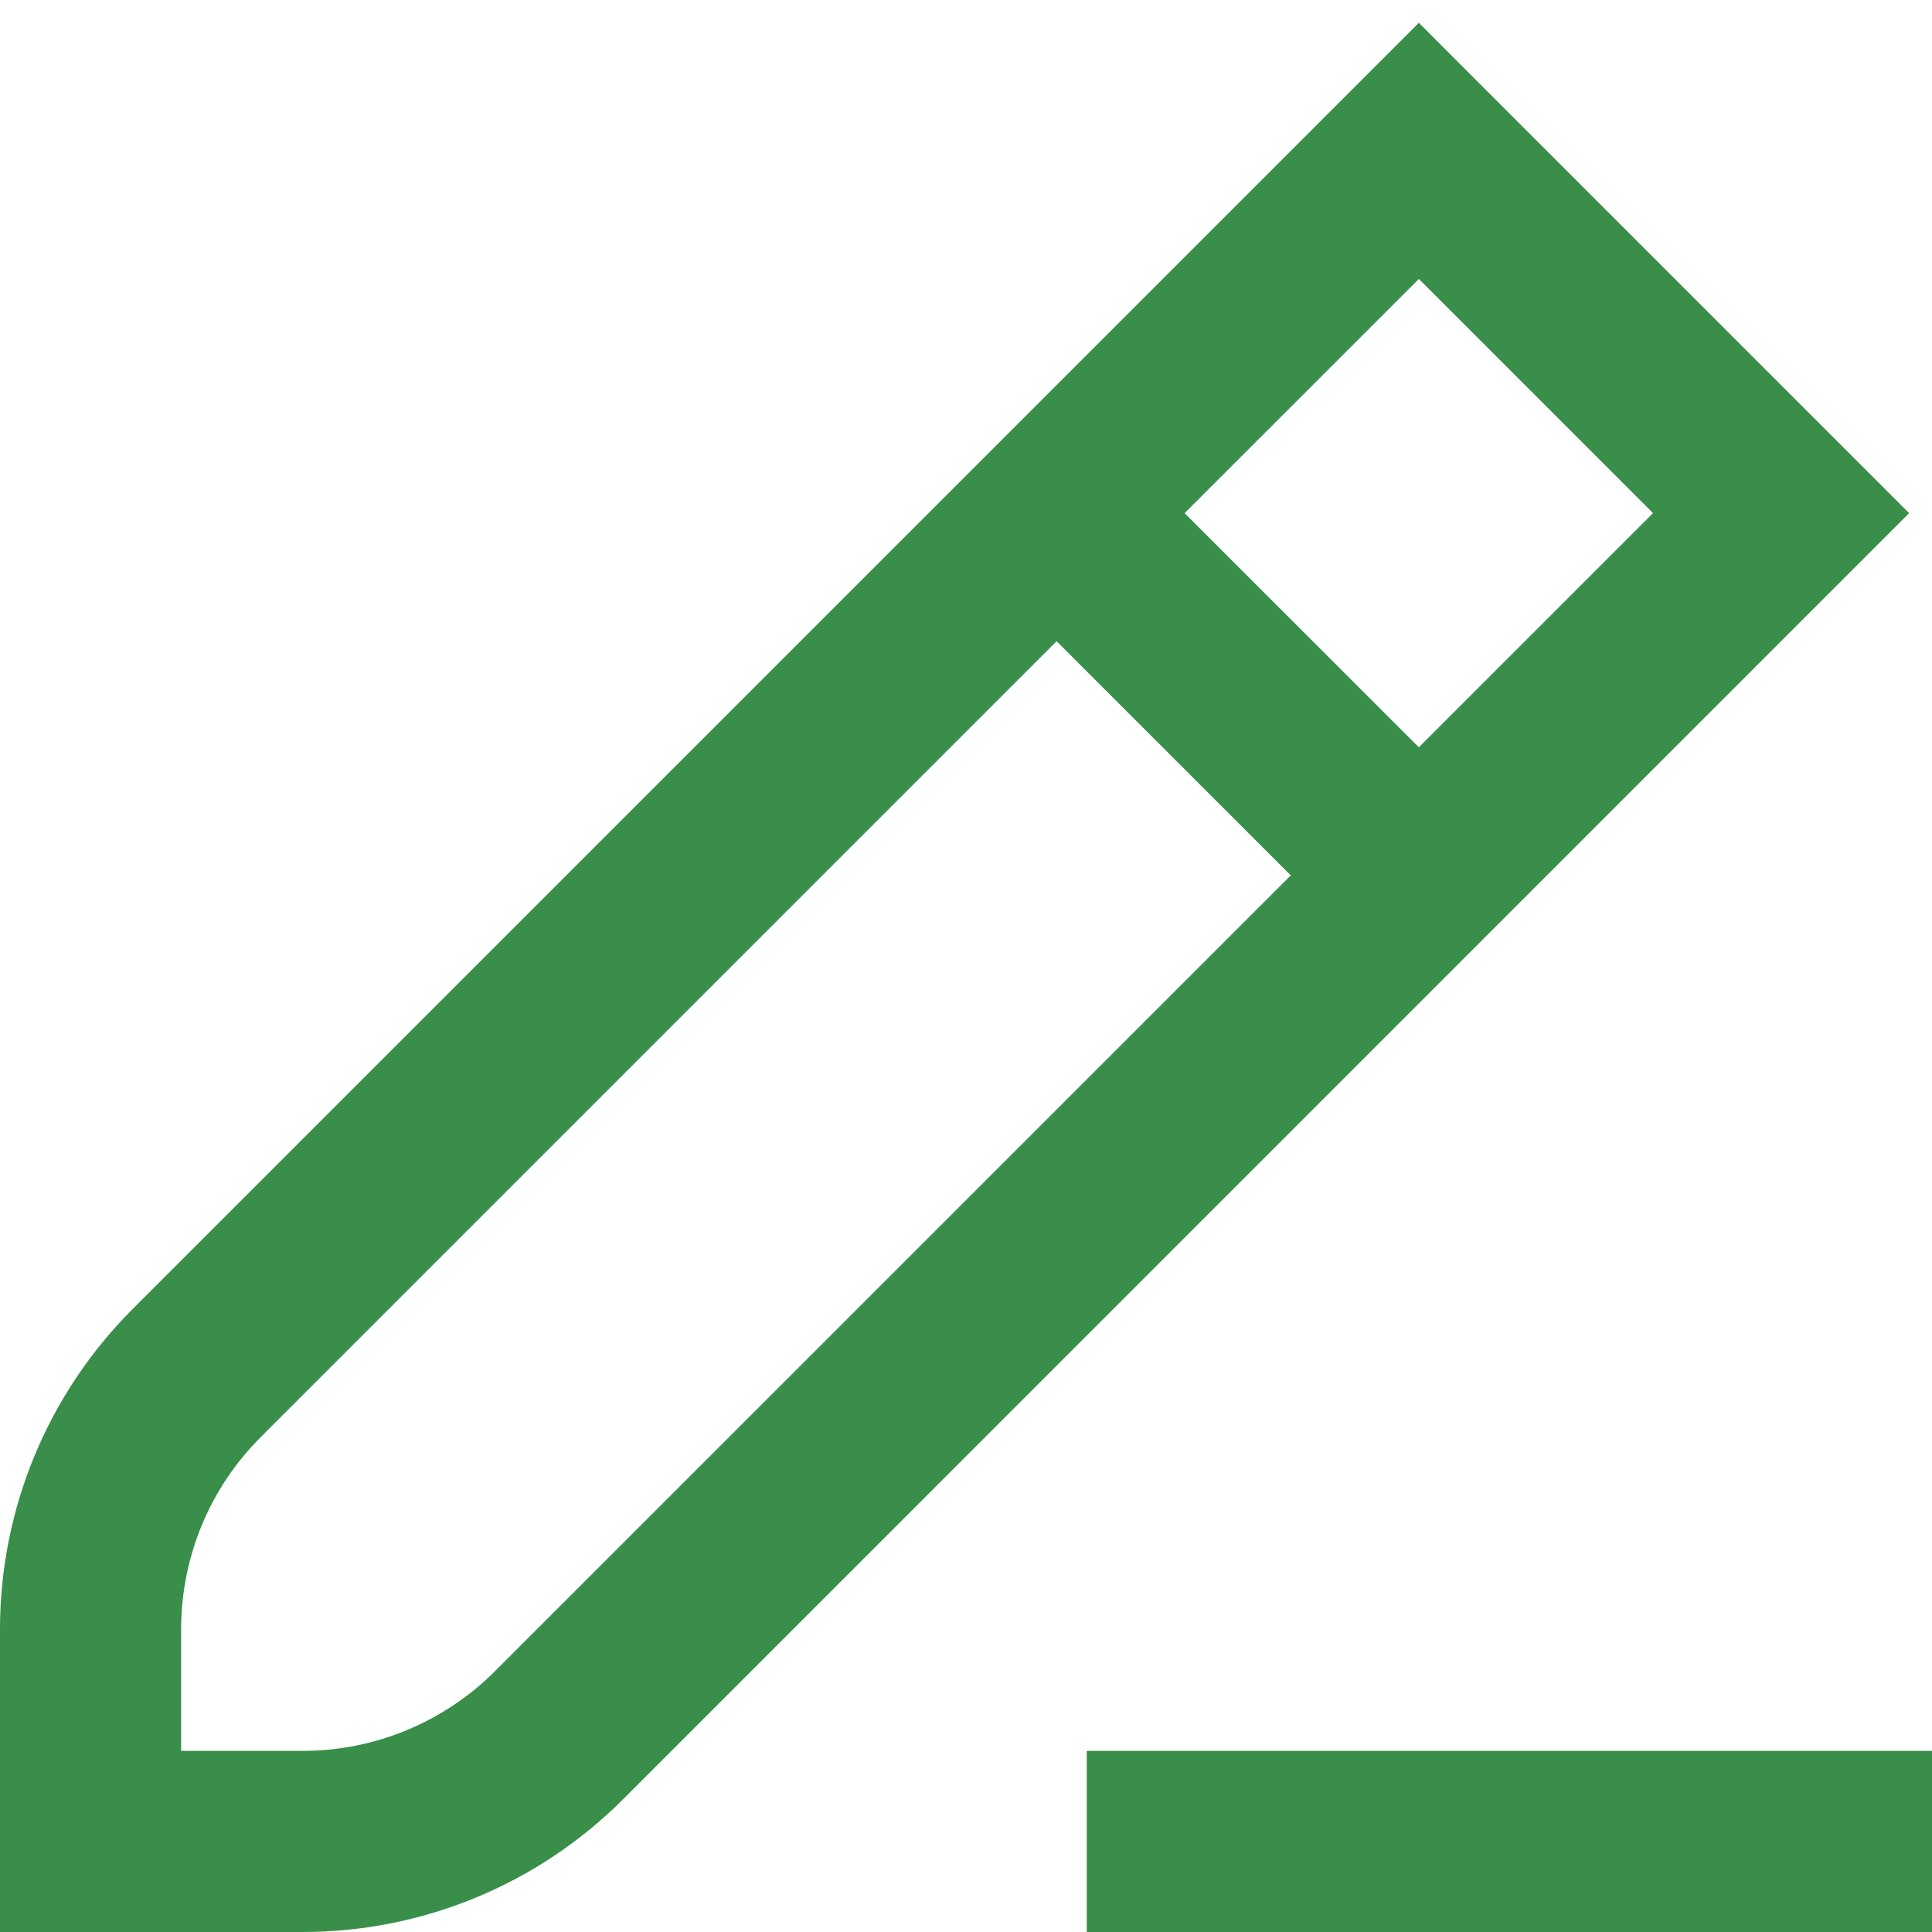
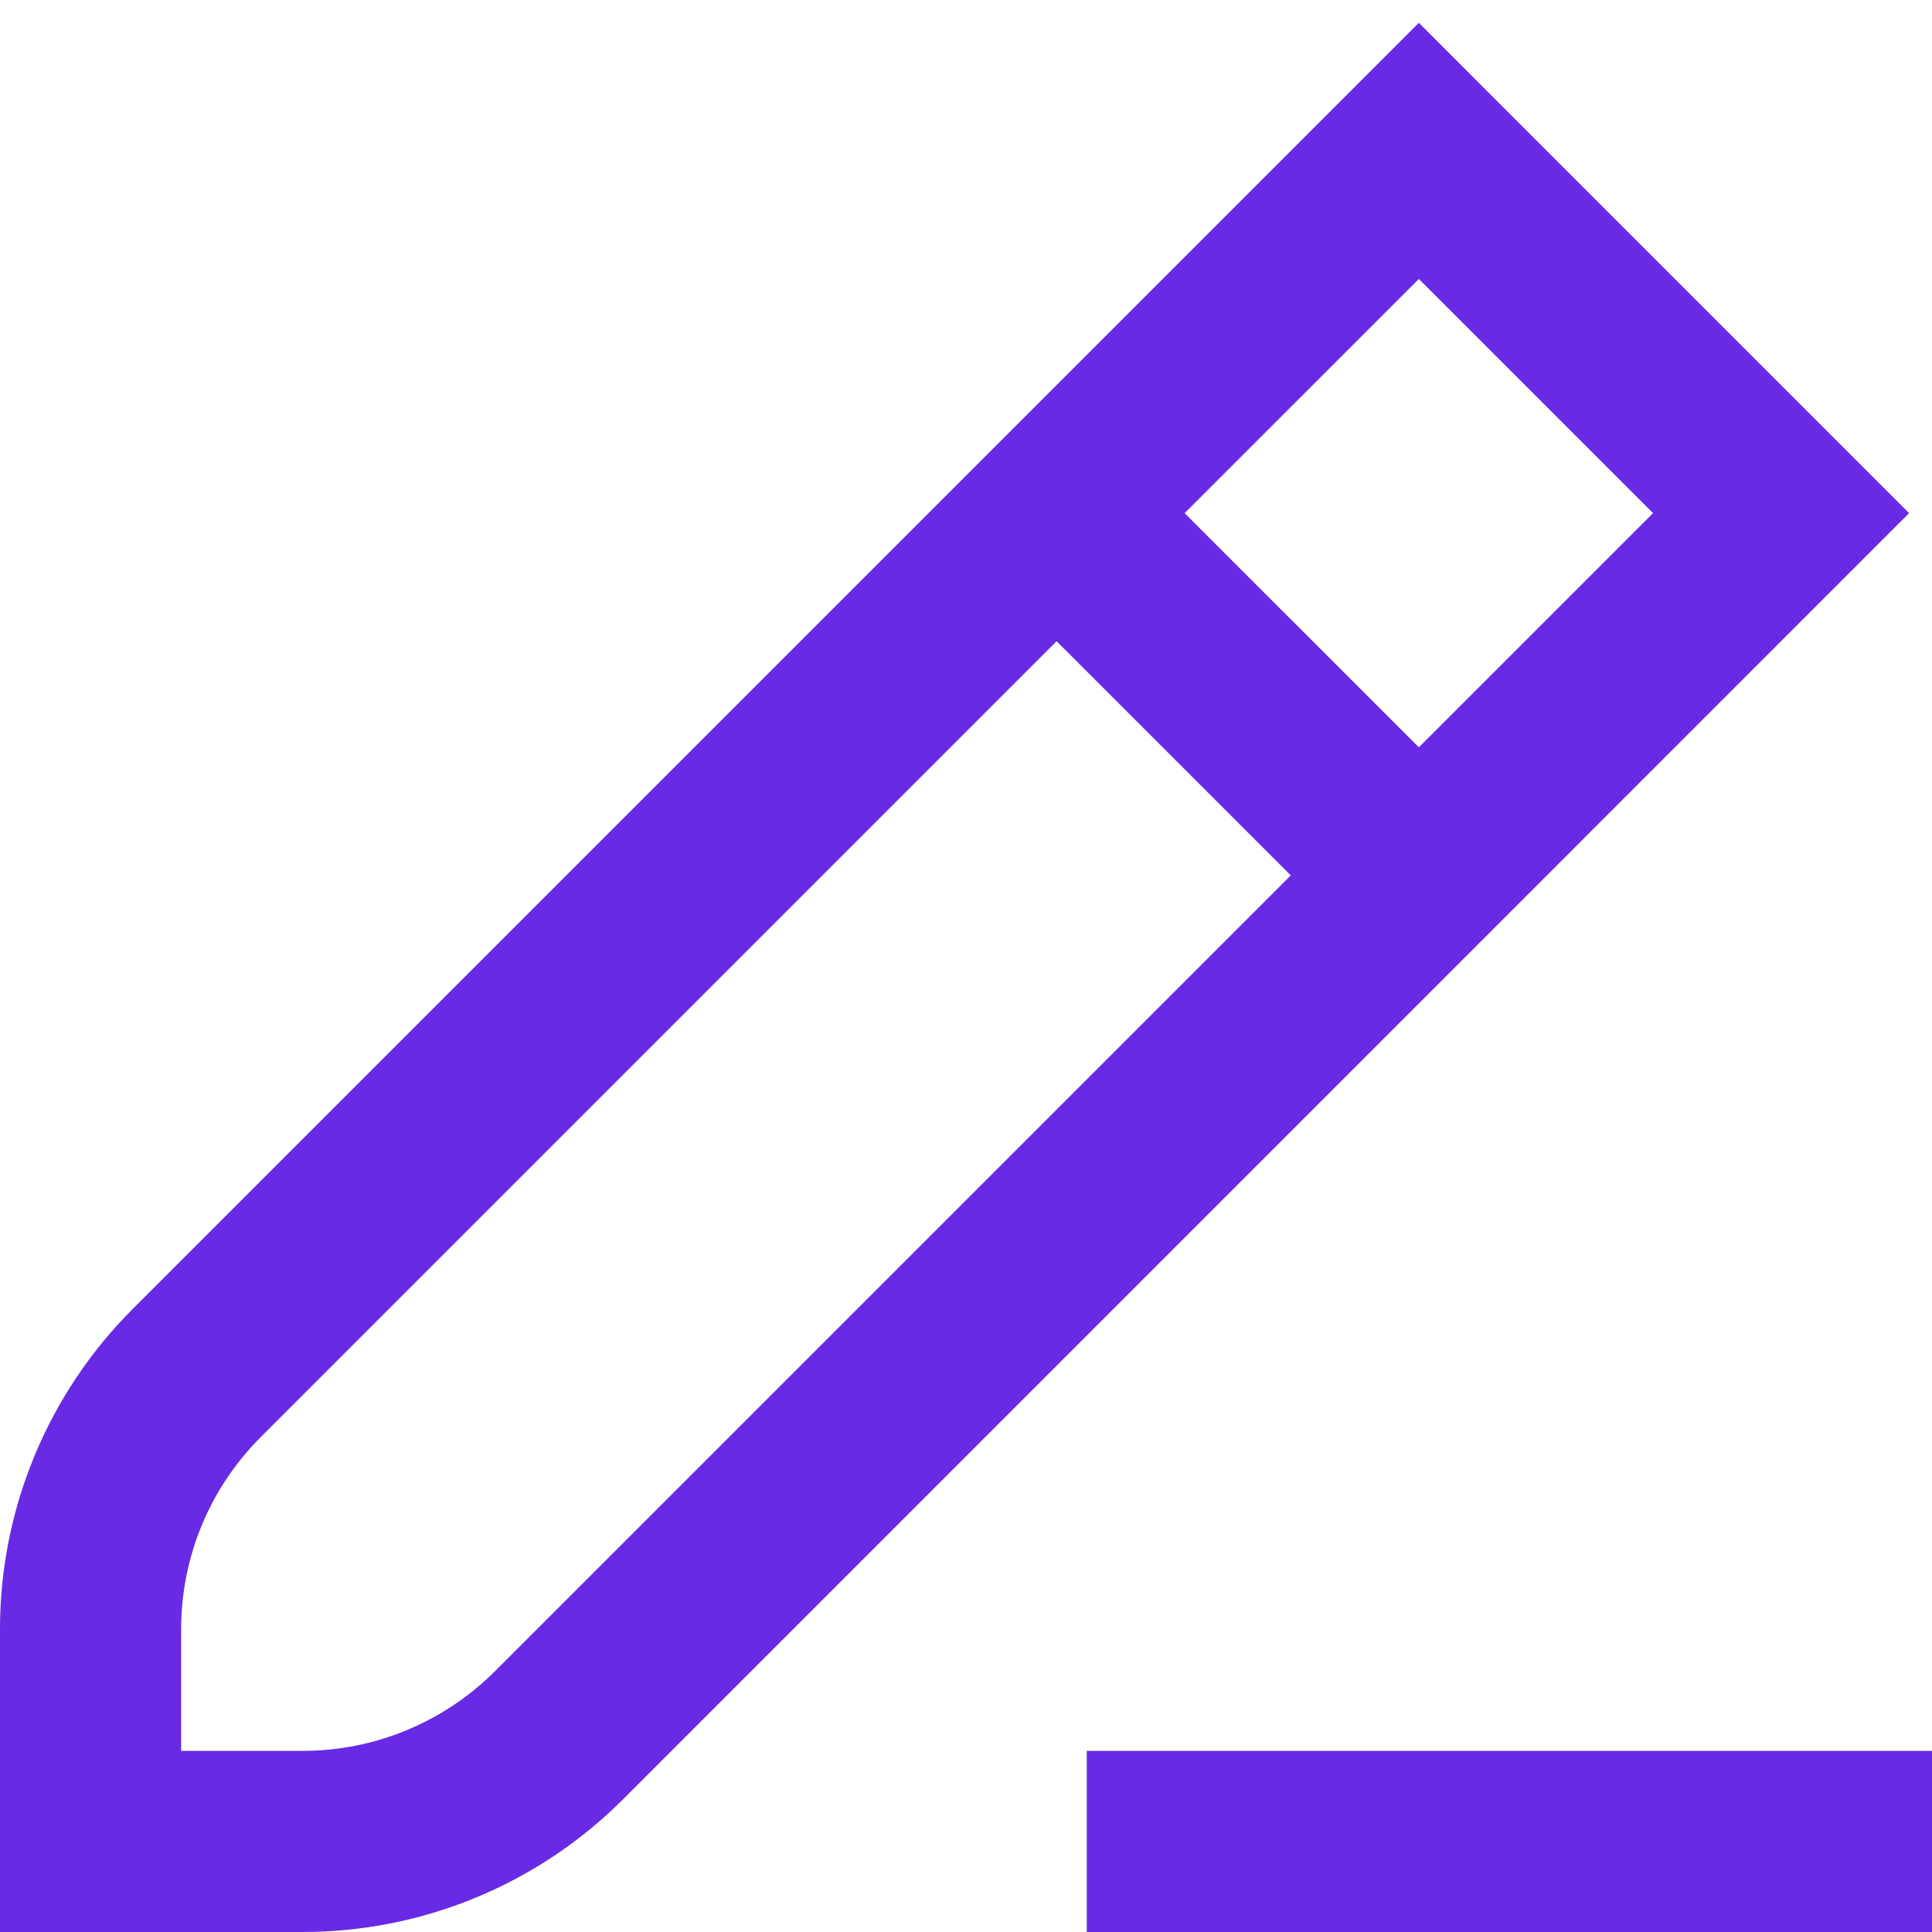
<svg xmlns="http://www.w3.org/2000/svg" width="20" height="20" viewBox="0 0 20 20" fill="none">
-   <path fill-rule="evenodd" clip-rule="evenodd" d="M14.688 0.236L15.35 0.899L19.1 4.649L19.763 5.312L19.1 5.975L6.449 18.627C5.57 19.506 4.377 20 3.134 20H0.938H0V19.062V16.865C0 15.622 0.494 14.43 1.373 13.551L14.025 0.899L14.688 0.236ZM14.688 2.888L12.263 5.312L14.688 7.736L17.112 5.312L14.688 2.888ZM2.699 14.877L10.938 6.638L13.362 9.062L5.123 17.301C4.595 17.828 3.88 18.125 3.134 18.125H1.875V16.865C1.875 16.119 2.171 15.404 2.699 14.877ZM11.25 20H20V18.125H11.25V20Z" fill="#398E4A" />
+   <path fill-rule="evenodd" clip-rule="evenodd" d="M14.688 0.236L15.35 0.899L19.1 4.649L19.763 5.312L19.1 5.975L6.449 18.627C5.57 19.506 4.377 20 3.134 20H0.938H0V19.062V16.865C0 15.622 0.494 14.43 1.373 13.551L14.025 0.899L14.688 0.236ZM14.688 2.888L12.263 5.312L14.688 7.736L17.112 5.312L14.688 2.888ZM2.699 14.877L10.938 6.638L13.362 9.062L5.123 17.301C4.595 17.828 3.88 18.125 3.134 18.125H1.875V16.865C1.875 16.119 2.171 15.404 2.699 14.877ZM11.25 20H20V18.125H11.25V20Z" fill="#692ae5" />
</svg>
